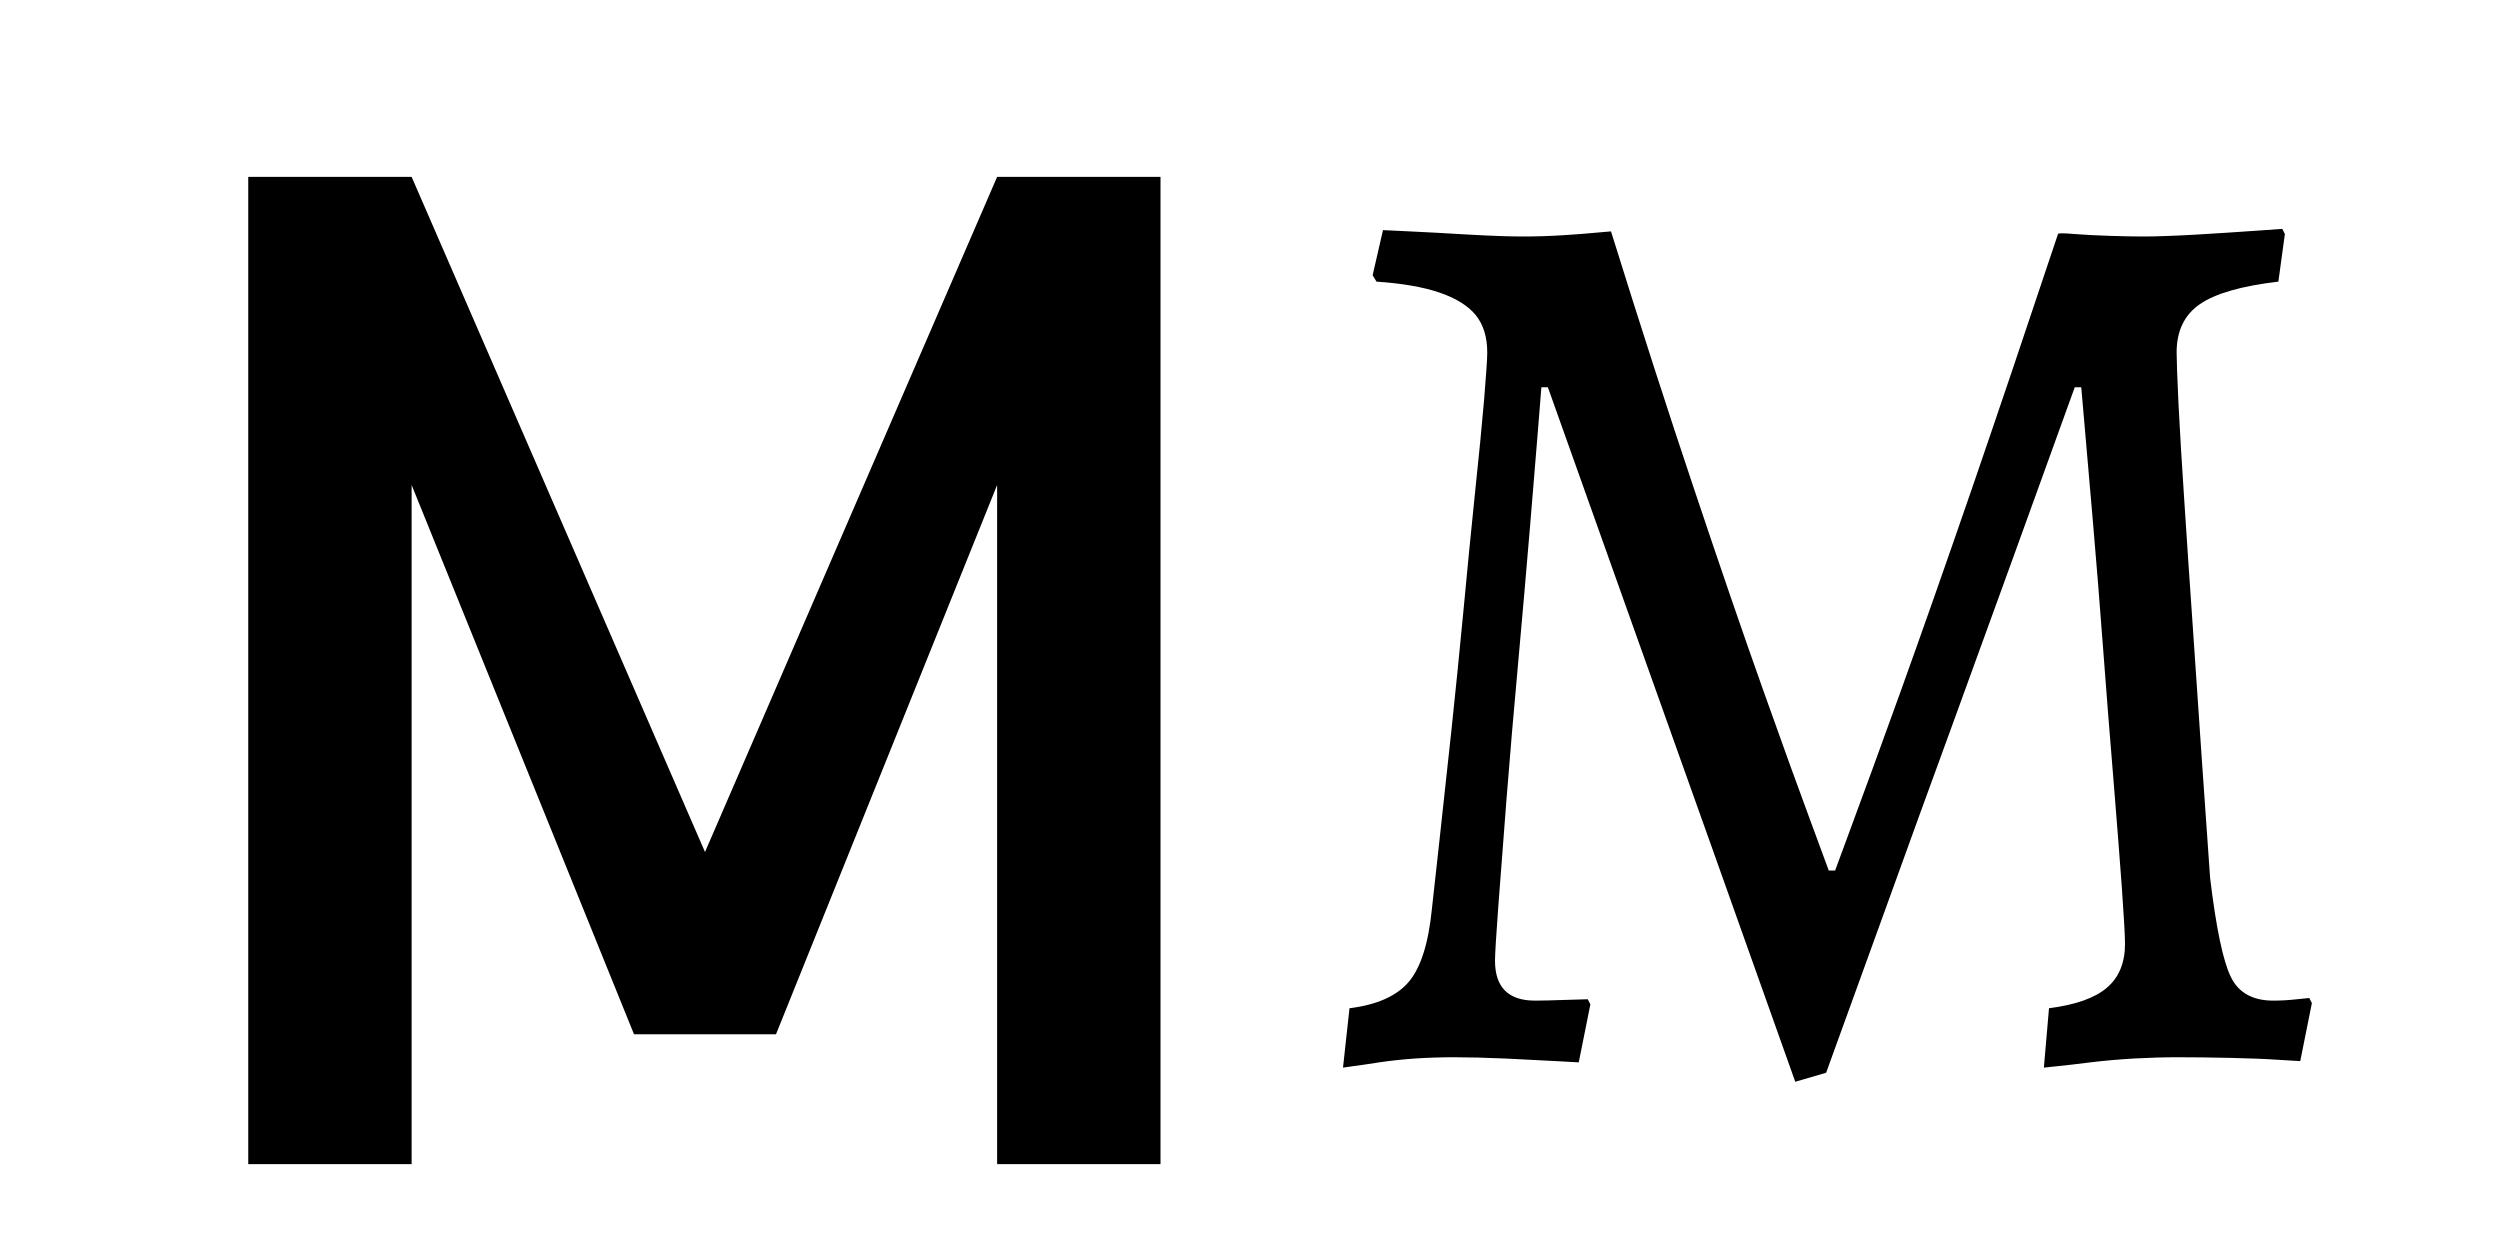
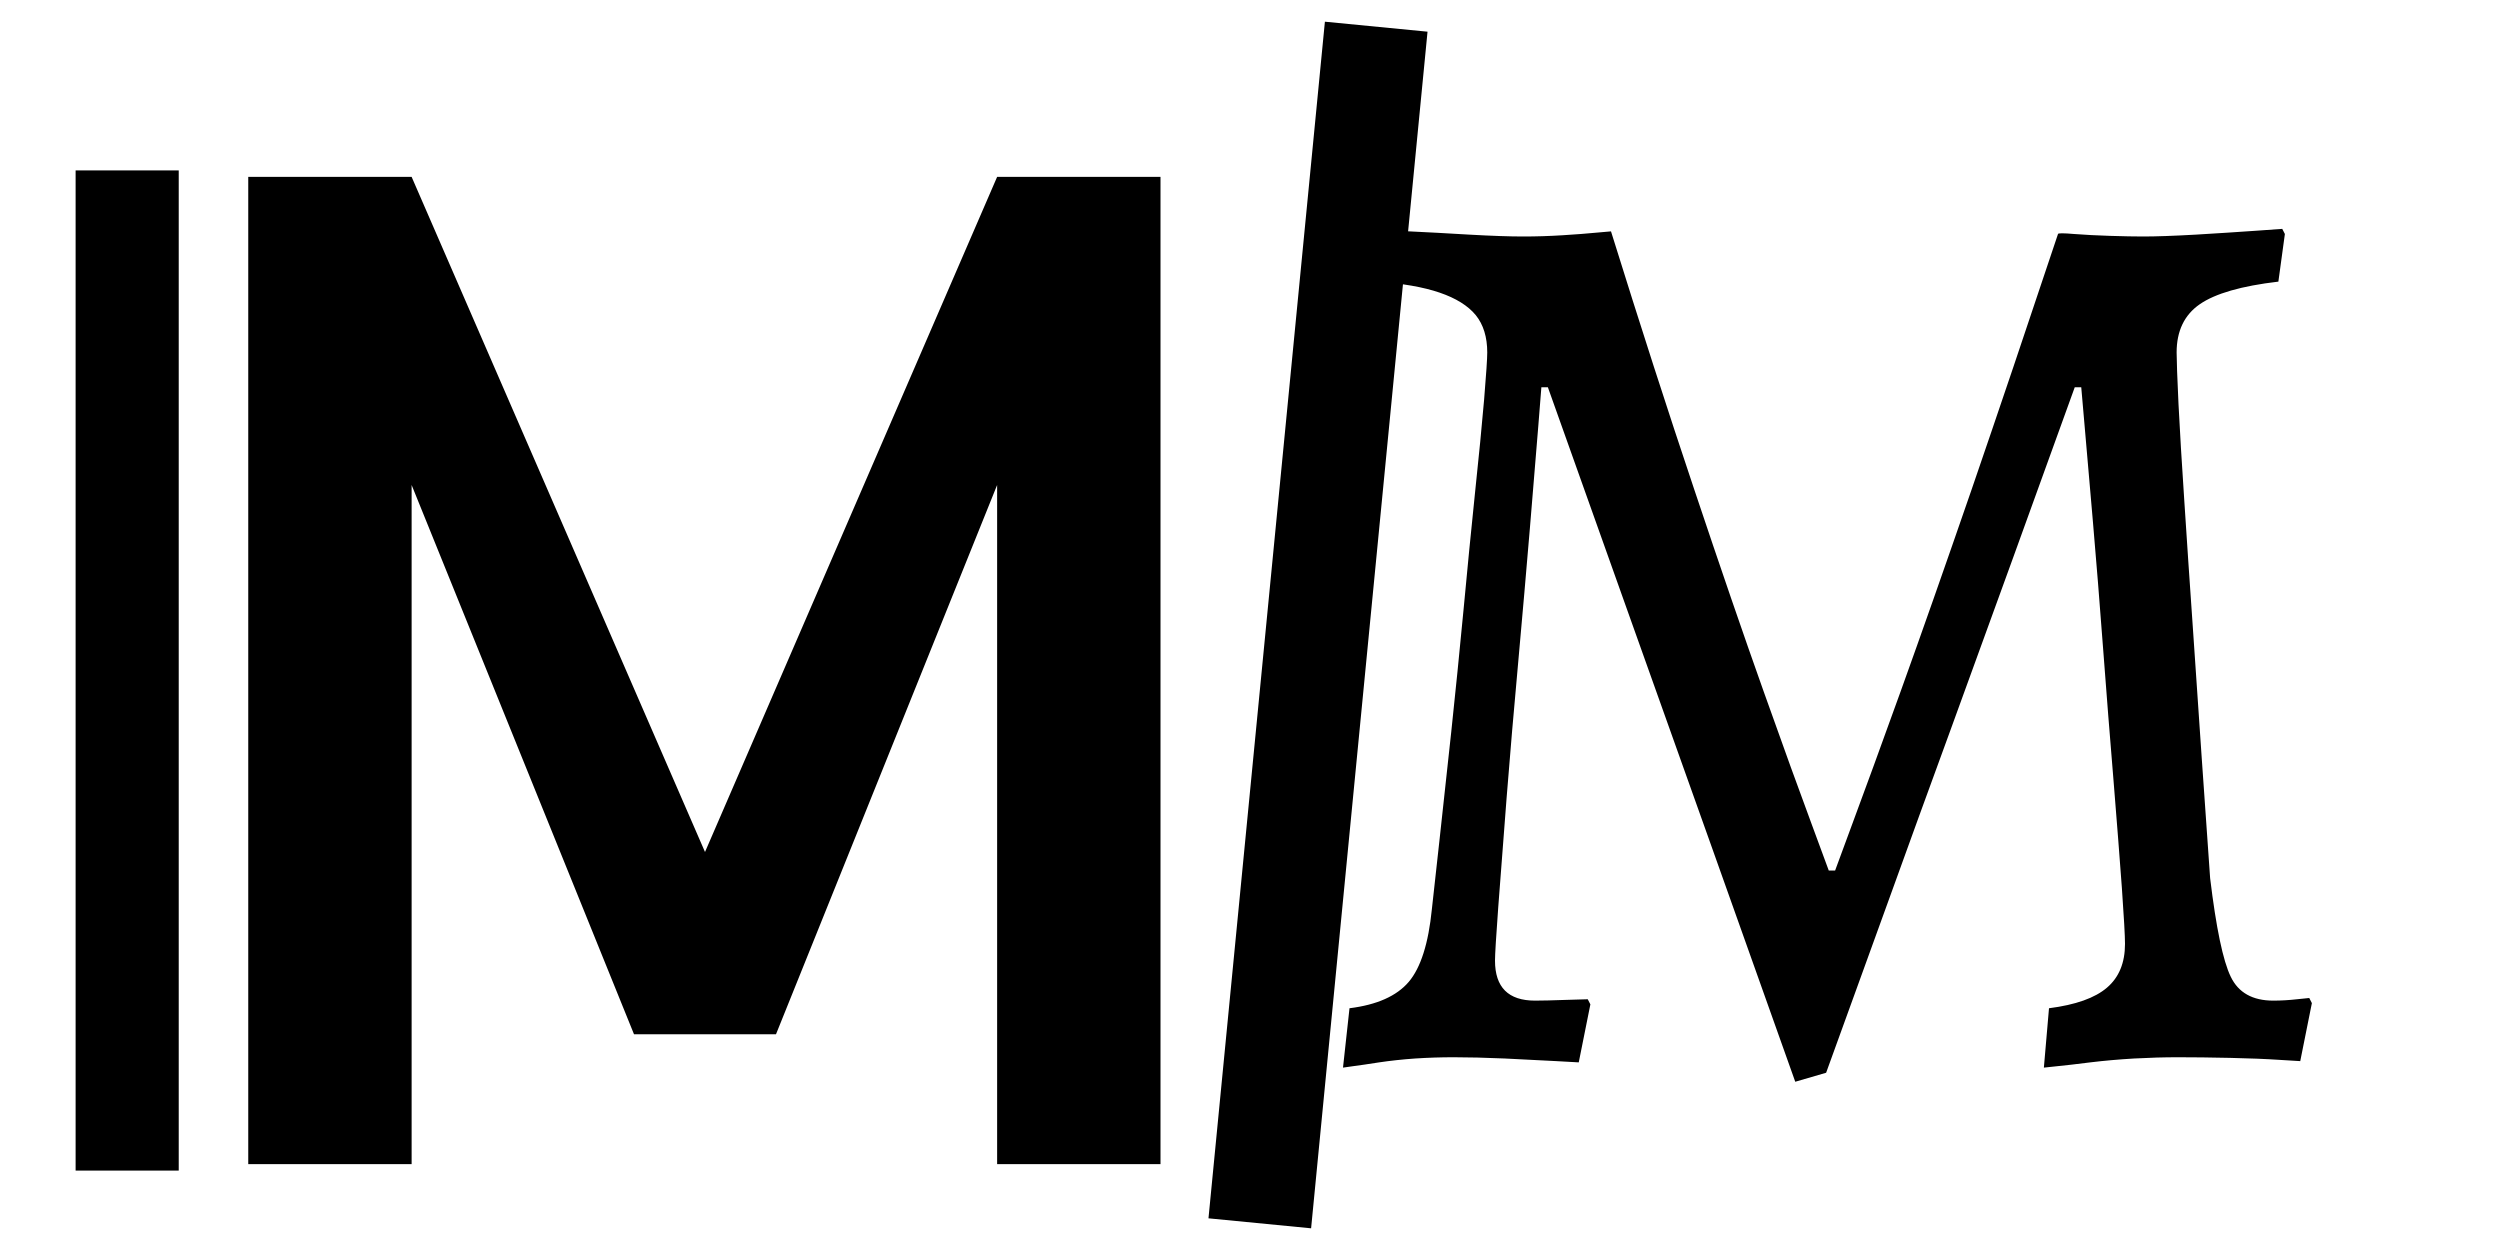
<svg xmlns="http://www.w3.org/2000/svg" width="200" height="100" version="1.1" id="svg1" viewBox="0 0 200 100">
-   <path d="M56.40 68.16L79.77 14.15L92.84 14.15L92.84 93.13L79.77 93.13L79.77 38.80L62.08 82.74L50.72 82.74L32.93 38.80L32.93 93.13L19.86 93.13L19.86 14.15L32.93 14.15L56.40 68.16Z" />
-   <path d="M146.09 85.82L143.62 86.54Q140.32 77.26 137.02 67.99Q133.72 58.71 130.42 49.48Q127.13 40.26 123.83 30.98L123.83 30.98L123.31 30.98Q123.31 30.98 123.06 34.13Q122.80 37.27 122.39 42.27Q121.97 47.27 121.46 52.94Q120.94 58.61 120.53 63.81Q120.12 69.02 119.86 72.57Q119.60 76.13 119.60 76.85L119.60 76.85Q119.60 80.05 122.80 80.05L122.80 80.05Q123.62 80.05 125.32 79.99Q127.02 79.94 127.02 79.94L127.02 79.94L127.23 80.35L126.30 84.99Q126.30 84.99 124.50 84.89Q122.69 84.79 120.38 84.68Q118.06 84.58 116.30 84.58L116.30 84.58Q114.76 84.58 113.21 84.68Q111.67 84.79 110.33 84.99Q108.99 85.20 108.21 85.30Q107.44 85.41 107.44 85.41L107.44 85.41L107.96 80.66Q111.25 80.25 112.70 78.55Q114.14 76.85 114.55 72.73L114.55 72.73Q114.76 70.87 115.17 67.11Q115.58 63.35 116.10 58.55Q116.61 53.76 117.08 48.81Q117.54 43.87 118.00 39.44Q118.47 35.00 118.73 31.96Q118.98 28.92 118.98 28.20L118.98 28.20Q118.98 26.35 118.06 25.21Q117.13 24.08 115.17 23.41Q113.21 22.74 110.12 22.53L110.12 22.53L109.81 22.02L110.64 18.41Q110.64 18.41 112.75 18.51Q114.86 18.61 117.54 18.77Q120.22 18.92 121.87 18.92L121.87 18.92Q123.42 18.92 125.01 18.82Q126.61 18.72 127.74 18.61Q128.88 18.51 128.88 18.51L128.88 18.51Q132.38 29.75 135.53 39.13Q138.67 48.51 141.09 55.31Q143.51 62.11 144.91 65.87Q146.30 69.64 146.30 69.64L146.30 69.64L146.81 69.64Q146.81 69.64 148.20 65.87Q149.60 62.11 152.07 55.26Q154.54 48.40 157.74 39.13Q160.93 29.85 164.64 18.72L164.64 18.72Q164.64 18.61 165.93 18.72Q167.22 18.82 168.82 18.87Q170.42 18.92 171.45 18.92L171.45 18.92Q172.99 18.92 175.67 18.77Q178.35 18.61 180.47 18.46Q182.58 18.31 182.58 18.31L182.58 18.31L182.79 18.72L182.27 22.53Q177.84 23.05 175.98 24.34Q174.13 25.62 174.13 28.20L174.13 28.20Q174.13 29.13 174.28 32.32Q174.44 35.52 174.75 40.16Q175.05 44.79 175.42 50.10Q175.78 55.41 176.14 60.67Q176.50 65.92 176.81 70.25L176.81 70.25Q177.53 76.23 178.46 78.14Q179.38 80.05 181.86 80.05L181.86 80.05Q182.79 80.05 183.76 79.94Q184.74 79.84 184.74 79.84L184.74 79.84L184.95 80.25L184.02 84.89Q184.02 84.89 182.37 84.79Q180.72 84.68 178.40 84.63Q176.09 84.58 174.23 84.58L174.23 84.58Q172.58 84.58 170.73 84.68Q168.87 84.79 167.22 84.99Q165.57 85.20 164.54 85.30Q163.51 85.41 163.51 85.41L163.51 85.41L163.92 80.66Q167.12 80.25 168.56 79.01Q170.00 77.78 170.00 75.51L170.00 75.51Q170.00 74.58 169.75 71.03Q169.49 67.47 169.08 62.42Q168.66 57.37 168.25 51.91Q167.84 46.44 167.43 41.70Q167.02 36.96 166.76 33.97Q166.50 30.98 166.50 30.98L166.50 30.98L165.98 30.98Q163.51 37.79 161.04 44.64Q158.56 51.49 156.04 58.40Q153.51 65.31 151.04 72.16Q148.57 79.01 146.09 85.82L146.09 85.82Z" />
+   <defs id="defs2" />
+   <path d="M56.40 68.16L79.77 14.15L92.84 14.15L92.84 93.13L79.77 93.13L79.77 38.80L62.08 82.74L50.72 82.74L32.93 38.80L32.93 93.13L19.86 93.13L19.86 14.15L32.93 14.15L56.40 68.16Z" id="path1" />
+   <path d="M146.09 85.82L143.62 86.54Q140.32 77.26 137.02 67.99Q133.72 58.71 130.42 49.48Q127.13 40.26 123.83 30.98L123.83 30.98L123.31 30.98Q123.31 30.98 123.06 34.13Q122.80 37.27 122.39 42.27Q121.97 47.27 121.46 52.94Q120.94 58.61 120.53 63.81Q120.12 69.02 119.86 72.57Q119.60 76.13 119.60 76.85L119.60 76.85Q119.60 80.05 122.80 80.05L122.80 80.05Q123.62 80.05 125.32 79.99Q127.02 79.94 127.02 79.94L127.02 79.94L127.23 80.35L126.30 84.99Q126.30 84.99 124.50 84.89Q122.69 84.79 120.38 84.68Q118.06 84.58 116.30 84.58L116.30 84.58Q114.76 84.58 113.21 84.68Q111.67 84.79 110.33 84.99Q108.99 85.20 108.21 85.30Q107.44 85.41 107.44 85.41L107.44 85.41L107.96 80.66Q111.25 80.25 112.70 78.55Q114.14 76.85 114.55 72.73L114.55 72.73Q114.76 70.87 115.17 67.11Q115.58 63.35 116.10 58.55Q116.61 53.76 117.08 48.81Q117.54 43.87 118.00 39.44Q118.47 35.00 118.73 31.96Q118.98 28.92 118.98 28.20L118.98 28.20Q118.98 26.35 118.06 25.21Q117.13 24.08 115.17 23.41Q113.21 22.74 110.12 22.53L110.12 22.53L109.81 22.02L110.64 18.41Q110.64 18.41 112.75 18.51Q114.86 18.61 117.54 18.77Q120.22 18.92 121.87 18.92L121.87 18.92Q123.42 18.92 125.01 18.82Q126.61 18.72 127.74 18.61Q128.88 18.51 128.88 18.51L128.88 18.51Q132.38 29.75 135.53 39.13Q138.67 48.51 141.09 55.31Q143.51 62.11 144.91 65.87Q146.30 69.64 146.30 69.64L146.30 69.64L146.81 69.64Q146.81 69.64 148.20 65.87Q149.60 62.11 152.07 55.26Q154.54 48.40 157.74 39.13Q160.93 29.85 164.64 18.72L164.64 18.72Q164.64 18.61 165.93 18.72Q167.22 18.82 168.82 18.87Q170.42 18.92 171.45 18.92L171.45 18.92Q172.99 18.92 175.67 18.77Q178.35 18.61 180.47 18.46Q182.58 18.31 182.58 18.31L182.58 18.31L182.79 18.72L182.27 22.53Q177.84 23.05 175.98 24.34Q174.13 25.62 174.13 28.20L174.13 28.20Q174.13 29.13 174.28 32.32Q174.44 35.52 174.75 40.16Q175.05 44.79 175.42 50.10Q175.78 55.41 176.14 60.67Q176.50 65.92 176.81 70.25L176.81 70.25Q177.53 76.23 178.46 78.14Q179.38 80.05 181.86 80.05L181.86 80.05Q182.79 80.05 183.76 79.94Q184.74 79.84 184.74 79.84L184.74 79.84L184.95 80.25L184.02 84.89Q184.02 84.89 182.37 84.79Q180.72 84.68 178.40 84.63Q176.09 84.58 174.23 84.58L174.23 84.58Q172.58 84.58 170.73 84.68Q168.87 84.79 167.22 84.99Q165.57 85.20 164.54 85.30Q163.51 85.41 163.51 85.41L163.51 85.41L163.92 80.66Q167.12 80.25 168.56 79.01Q170.00 77.78 170.00 75.51L170.00 75.51Q170.00 74.58 169.75 71.03Q169.49 67.47 169.08 62.42Q168.66 57.37 168.25 51.91Q167.84 46.44 167.43 41.70Q167.02 36.96 166.76 33.97Q166.50 30.98 166.50 30.98L166.50 30.98L165.98 30.98Q163.51 37.79 161.04 44.64Q158.56 51.49 156.04 58.40Q153.51 65.31 151.04 72.16Q148.57 79.01 146.09 85.82L146.09 85.82Z" id="path2" />
+   <rect id="rect3" width="8.249" height="80.014" x="6.049" y="13.633" class="f-accent" />
+   <rect id="rect4" width="8.249" height="96.182" x="105.662" y="-8.536" class="f-accent" style="stroke-width:1" transform="rotate(5.557016)" />
</svg>
